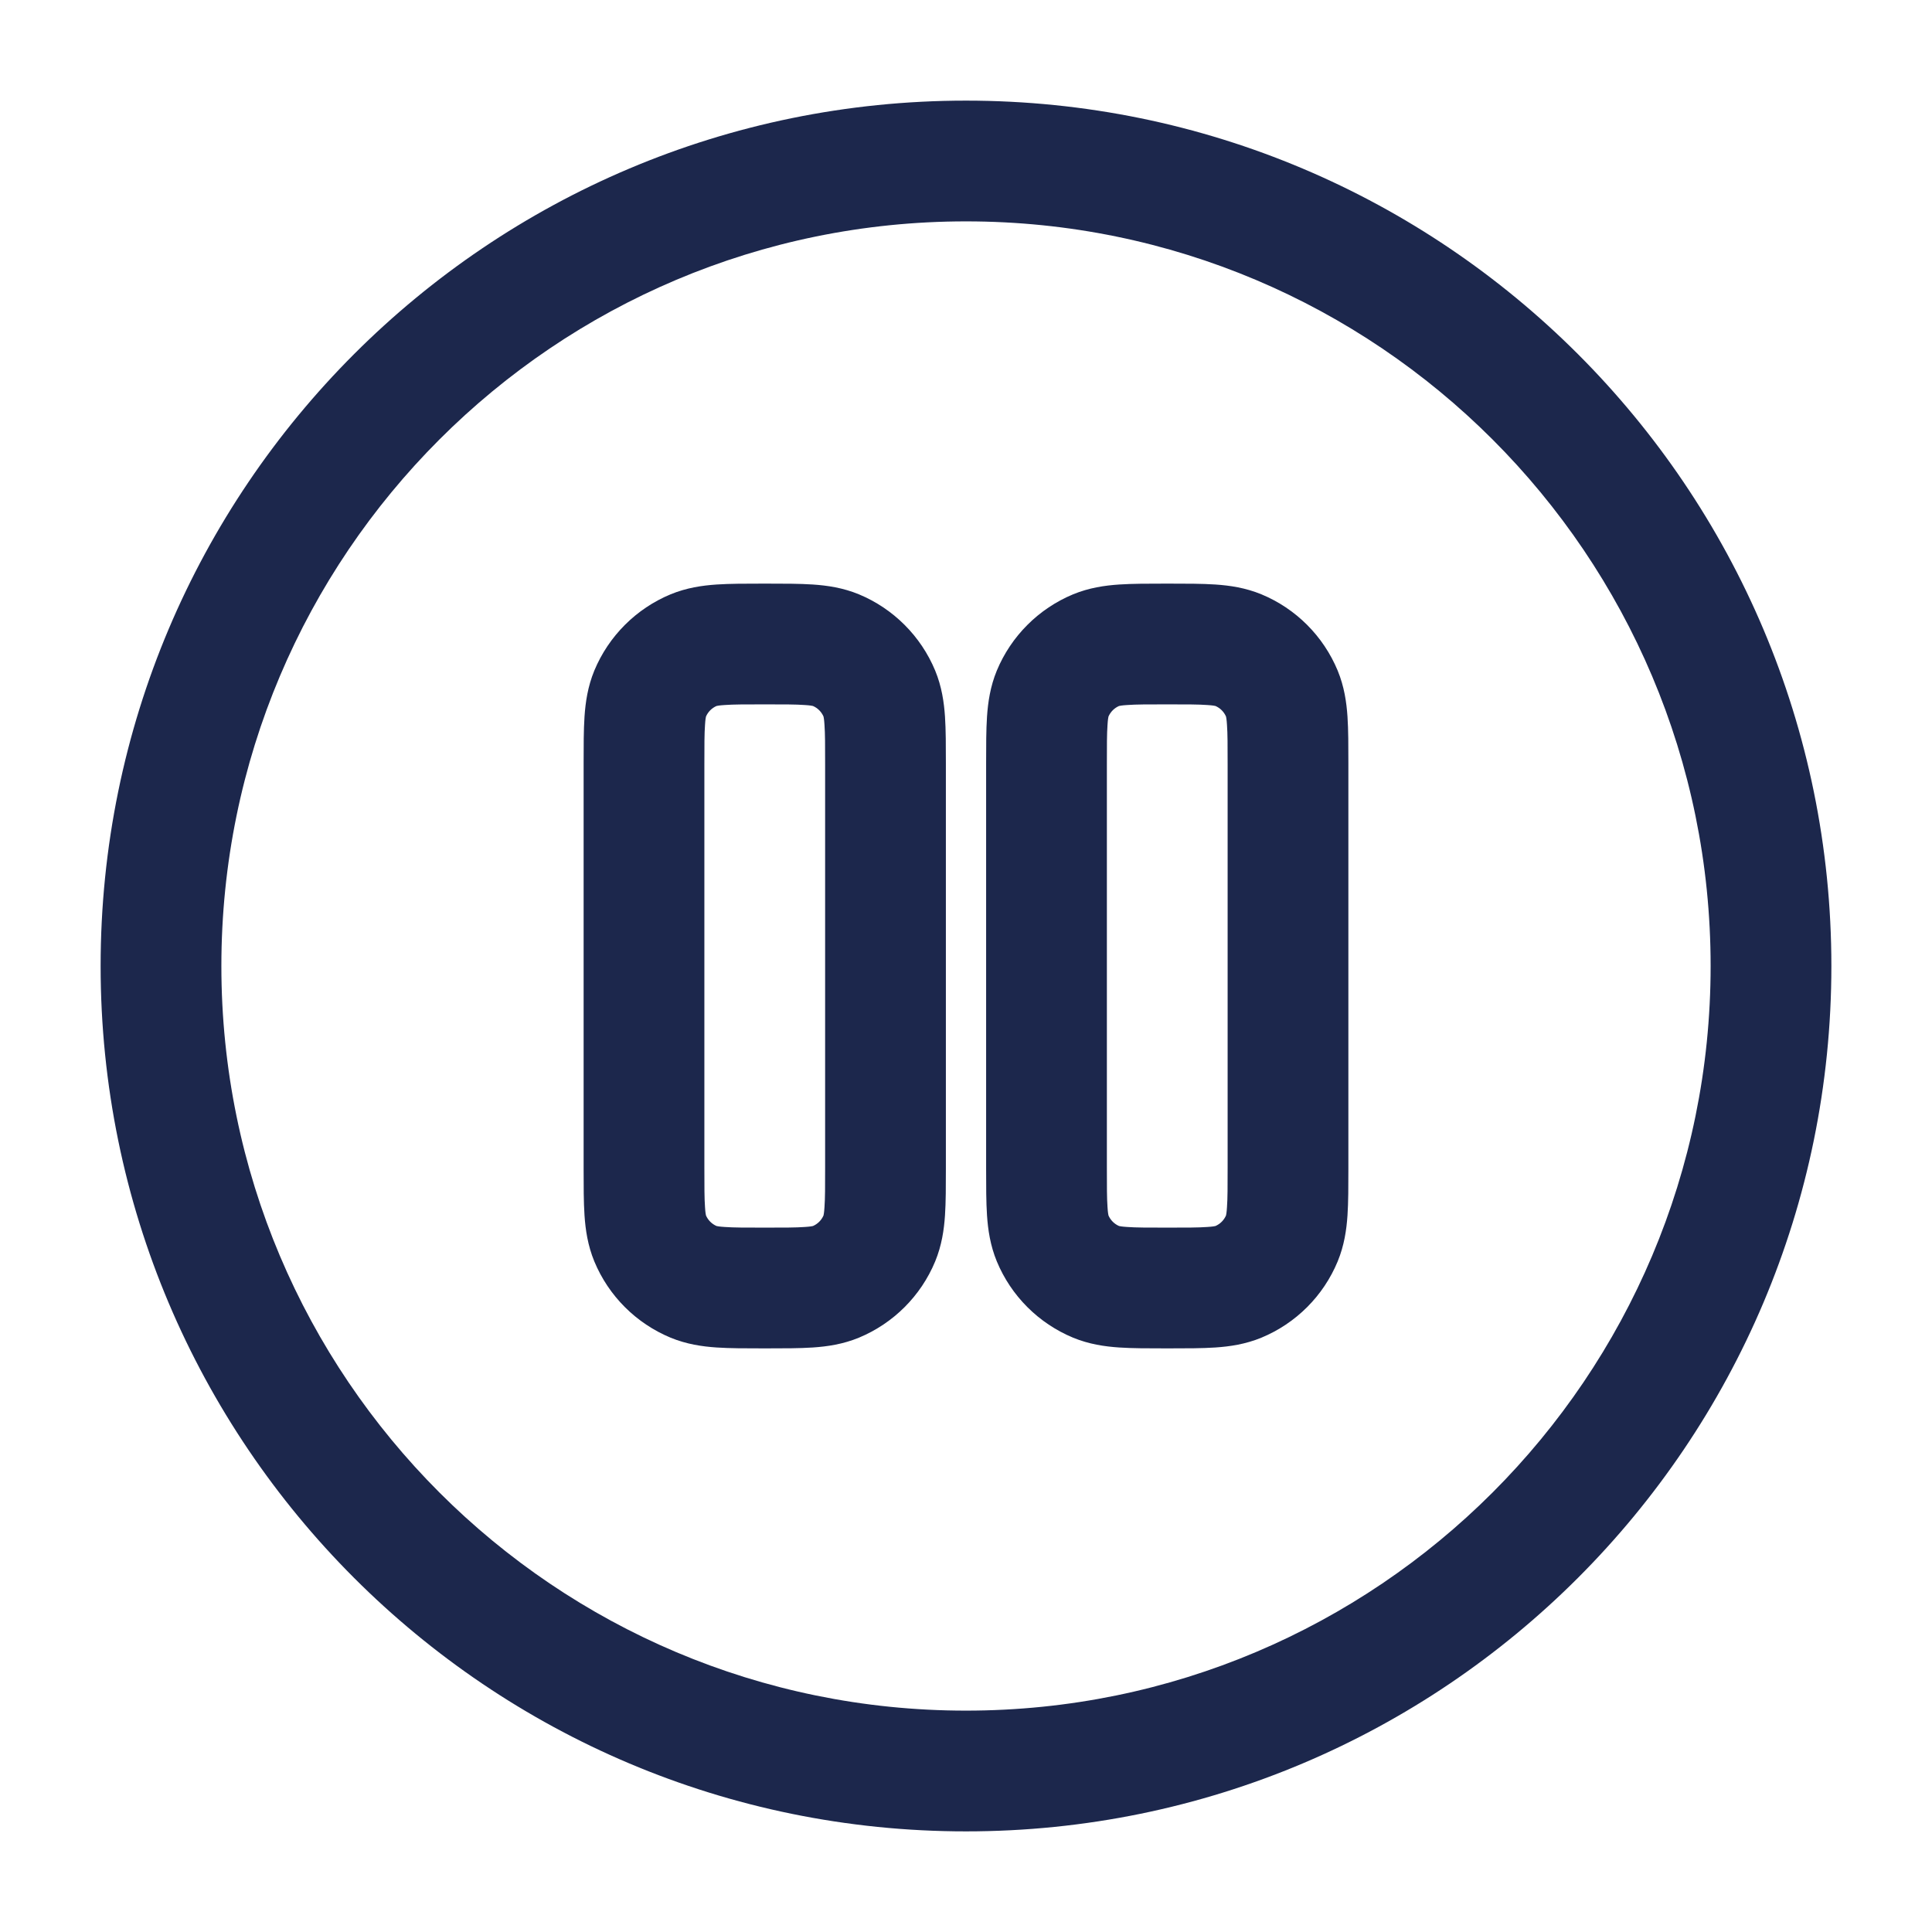
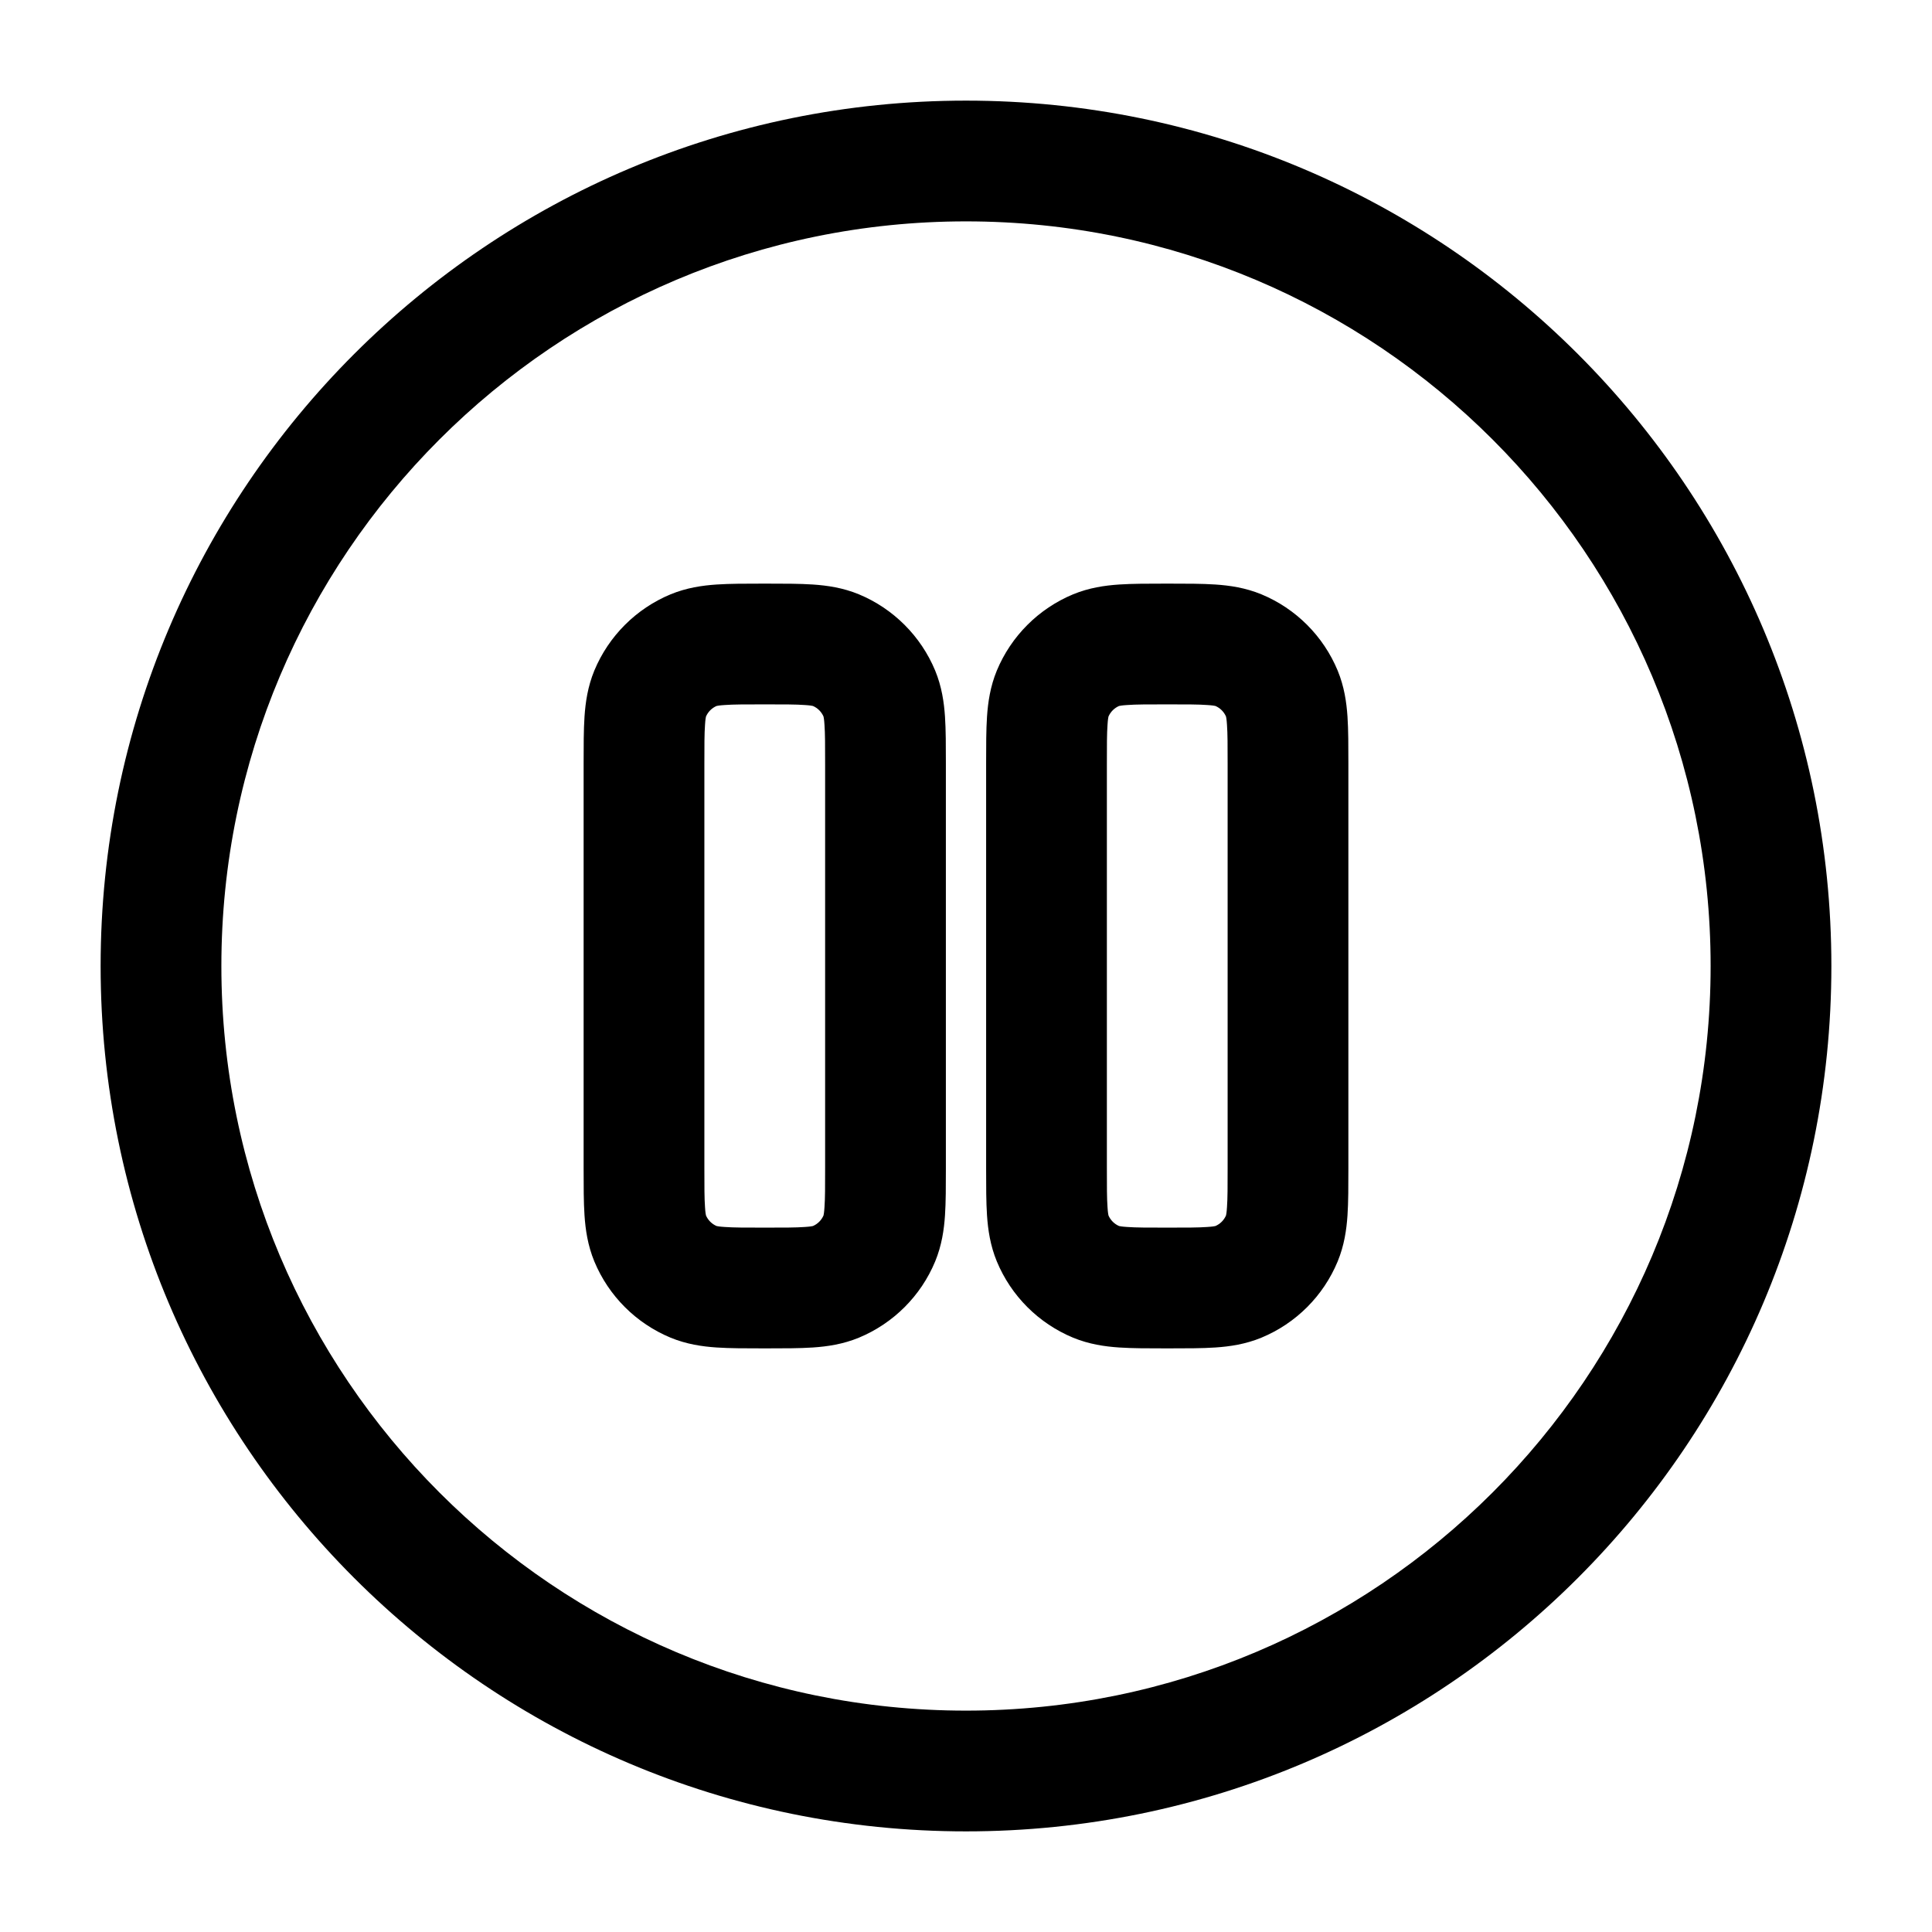
<svg xmlns="http://www.w3.org/2000/svg" width="800px" height="800px" viewBox="0 0 24 24" fill="none">
-   <path fill-rule="evenodd" clip-rule="evenodd" d="M12 2.75C6.891 2.75 2.75 6.891 2.75 12C2.75 17.109 6.891 21.25 12 21.25C17.109 21.25 21.25 17.109 21.25 12C21.25 6.891 17.109 2.75 12 2.75ZM1.25 12C1.25 6.063 6.063 1.25 12 1.25C17.937 1.25 22.75 6.063 22.75 12C22.75 17.937 17.937 22.75 12 22.75C6.063 22.75 1.25 17.937 1.25 12ZM9.478 7.25H9.522C9.736 7.25 9.933 7.25 10.098 7.261C10.276 7.273 10.471 7.301 10.67 7.383C11.098 7.561 11.439 7.902 11.617 8.33C11.699 8.529 11.727 8.724 11.739 8.902C11.75 9.067 11.75 9.264 11.75 9.478V14.522C11.75 14.736 11.75 14.933 11.739 15.098C11.727 15.276 11.699 15.471 11.617 15.67C11.439 16.099 11.098 16.439 10.67 16.617C10.471 16.699 10.276 16.727 10.098 16.739C9.933 16.75 9.736 16.75 9.522 16.75H9.478C9.264 16.75 9.067 16.75 8.902 16.739C8.724 16.727 8.529 16.699 8.33 16.617C7.902 16.439 7.561 16.099 7.383 15.67C7.301 15.471 7.273 15.276 7.261 15.098C7.25 14.933 7.25 14.736 7.25 14.522V9.478C7.25 9.264 7.25 9.067 7.261 8.902C7.273 8.724 7.301 8.529 7.383 8.33C7.561 7.902 7.902 7.561 8.33 7.383C8.529 7.301 8.724 7.273 8.902 7.261C9.067 7.25 9.264 7.25 9.478 7.25ZM8.901 8.77C8.842 8.796 8.796 8.842 8.77 8.901C8.768 8.909 8.762 8.937 8.758 9.004C8.75 9.112 8.75 9.257 8.75 9.5V14.5C8.75 14.743 8.75 14.888 8.758 14.996C8.762 15.063 8.768 15.091 8.77 15.099C8.796 15.158 8.842 15.204 8.901 15.23C8.909 15.232 8.937 15.238 9.004 15.242C9.112 15.25 9.257 15.25 9.5 15.25C9.743 15.25 9.888 15.25 9.996 15.242C10.063 15.238 10.091 15.232 10.099 15.23C10.158 15.204 10.204 15.158 10.23 15.099C10.232 15.091 10.238 15.063 10.242 14.996C10.25 14.888 10.25 14.743 10.25 14.5V9.5C10.25 9.257 10.25 9.112 10.242 9.004C10.238 8.937 10.232 8.909 10.23 8.901C10.204 8.842 10.158 8.796 10.099 8.77C10.091 8.768 10.063 8.762 9.996 8.758C9.888 8.75 9.743 8.75 9.5 8.75C9.257 8.75 9.112 8.75 9.004 8.758C8.937 8.762 8.909 8.768 8.901 8.77ZM14.478 7.25H14.522C14.736 7.25 14.933 7.25 15.098 7.261C15.276 7.273 15.471 7.301 15.67 7.383C16.099 7.561 16.439 7.902 16.617 8.33C16.699 8.529 16.727 8.724 16.739 8.902C16.75 9.067 16.75 9.264 16.75 9.478V14.522C16.75 14.736 16.75 14.933 16.739 15.098C16.727 15.276 16.699 15.471 16.617 15.67C16.439 16.099 16.099 16.439 15.67 16.617C15.471 16.699 15.276 16.727 15.098 16.739C14.933 16.75 14.736 16.75 14.522 16.75H14.478C14.264 16.75 14.067 16.75 13.902 16.739C13.724 16.727 13.529 16.699 13.33 16.617C12.902 16.439 12.561 16.099 12.383 15.67C12.301 15.471 12.273 15.276 12.261 15.098C12.25 14.933 12.25 14.736 12.25 14.522V9.478C12.25 9.264 12.25 9.067 12.261 8.902C12.273 8.724 12.301 8.529 12.383 8.33C12.561 7.902 12.902 7.561 13.33 7.383C13.529 7.301 13.724 7.273 13.902 7.261C14.067 7.25 14.264 7.25 14.478 7.25ZM13.901 8.77C13.842 8.796 13.796 8.842 13.77 8.901C13.768 8.909 13.762 8.937 13.758 9.004C13.75 9.112 13.75 9.257 13.75 9.5V14.5C13.75 14.743 13.75 14.888 13.758 14.996C13.762 15.063 13.768 15.091 13.77 15.099C13.796 15.158 13.842 15.204 13.901 15.23C13.909 15.232 13.937 15.238 14.004 15.242C14.112 15.25 14.257 15.25 14.5 15.25C14.743 15.25 14.888 15.25 14.996 15.242C15.063 15.238 15.091 15.232 15.099 15.23C15.158 15.204 15.204 15.158 15.23 15.099C15.232 15.091 15.238 15.063 15.242 14.996C15.25 14.888 15.25 14.743 15.25 14.5V9.5C15.25 9.257 15.25 9.112 15.242 9.004C15.238 8.937 15.232 8.909 15.23 8.901C15.204 8.842 15.158 8.796 15.099 8.77C15.091 8.768 15.063 8.762 14.996 8.758C14.888 8.75 14.743 8.75 14.5 8.75C14.257 8.75 14.112 8.75 14.004 8.758C13.937 8.762 13.909 8.768 13.901 8.77Z" fill="#1C274C" />
+   <path fill-rule="evenodd" clip-rule="evenodd" d="M12 2.75C6.891 2.75 2.75 6.891 2.75 12C2.75 17.109 6.891 21.25 12 21.25C17.109 21.25 21.25 17.109 21.25 12C21.25 6.891 17.109 2.75 12 2.75ZM1.25 12C1.25 6.063 6.063 1.25 12 1.25C17.937 1.25 22.75 6.063 22.75 12C22.75 17.937 17.937 22.75 12 22.75C6.063 22.75 1.25 17.937 1.25 12ZM9.478 7.25H9.522C9.736 7.25 9.933 7.25 10.098 7.261C10.276 7.273 10.471 7.301 10.67 7.383C11.098 7.561 11.439 7.902 11.617 8.33C11.699 8.529 11.727 8.724 11.739 8.902C11.75 9.067 11.75 9.264 11.75 9.478V14.522C11.75 14.736 11.75 14.933 11.739 15.098C11.727 15.276 11.699 15.471 11.617 15.67C11.439 16.099 11.098 16.439 10.67 16.617C10.471 16.699 10.276 16.727 10.098 16.739C9.933 16.75 9.736 16.75 9.522 16.75H9.478C9.264 16.75 9.067 16.75 8.902 16.739C8.724 16.727 8.529 16.699 8.33 16.617C7.902 16.439 7.561 16.099 7.383 15.67C7.301 15.471 7.273 15.276 7.261 15.098C7.25 14.933 7.25 14.736 7.25 14.522V9.478C7.25 9.264 7.25 9.067 7.261 8.902C7.273 8.724 7.301 8.529 7.383 8.33C7.561 7.902 7.902 7.561 8.33 7.383C8.529 7.301 8.724 7.273 8.902 7.261C9.067 7.25 9.264 7.25 9.478 7.25ZM8.901 8.77C8.842 8.796 8.796 8.842 8.77 8.901C8.768 8.909 8.762 8.937 8.758 9.004C8.75 9.112 8.75 9.257 8.75 9.5V14.5C8.75 14.743 8.75 14.888 8.758 14.996C8.762 15.063 8.768 15.091 8.77 15.099C8.796 15.158 8.842 15.204 8.901 15.23C8.909 15.232 8.937 15.238 9.004 15.242C9.112 15.25 9.257 15.25 9.5 15.25C9.743 15.25 9.888 15.25 9.996 15.242C10.063 15.238 10.091 15.232 10.099 15.23C10.158 15.204 10.204 15.158 10.23 15.099C10.232 15.091 10.238 15.063 10.242 14.996C10.25 14.888 10.25 14.743 10.25 14.5V9.5C10.25 9.257 10.25 9.112 10.242 9.004C10.238 8.937 10.232 8.909 10.23 8.901C10.204 8.842 10.158 8.796 10.099 8.77C10.091 8.768 10.063 8.762 9.996 8.758C9.888 8.75 9.743 8.75 9.5 8.75C9.257 8.75 9.112 8.75 9.004 8.758C8.937 8.762 8.909 8.768 8.901 8.77ZM14.478 7.25H14.522C14.736 7.25 14.933 7.25 15.098 7.261C15.276 7.273 15.471 7.301 15.67 7.383C16.099 7.561 16.439 7.902 16.617 8.33C16.699 8.529 16.727 8.724 16.739 8.902C16.75 9.067 16.75 9.264 16.75 9.478V14.522C16.75 14.736 16.75 14.933 16.739 15.098C16.727 15.276 16.699 15.471 16.617 15.67C16.439 16.099 16.099 16.439 15.67 16.617C15.471 16.699 15.276 16.727 15.098 16.739C14.933 16.75 14.736 16.75 14.522 16.75H14.478C14.264 16.75 14.067 16.75 13.902 16.739C13.724 16.727 13.529 16.699 13.33 16.617C12.902 16.439 12.561 16.099 12.383 15.67C12.301 15.471 12.273 15.276 12.261 15.098C12.25 14.933 12.25 14.736 12.25 14.522V9.478C12.25 9.264 12.25 9.067 12.261 8.902C12.273 8.724 12.301 8.529 12.383 8.33C12.561 7.902 12.902 7.561 13.33 7.383C13.529 7.301 13.724 7.273 13.902 7.261C14.067 7.25 14.264 7.25 14.478 7.25ZM13.901 8.77C13.842 8.796 13.796 8.842 13.77 8.901C13.768 8.909 13.762 8.937 13.758 9.004C13.75 9.112 13.75 9.257 13.75 9.5V14.5C13.75 14.743 13.75 14.888 13.758 14.996C13.762 15.063 13.768 15.091 13.77 15.099C13.796 15.158 13.842 15.204 13.901 15.23C13.909 15.232 13.937 15.238 14.004 15.242C14.112 15.25 14.257 15.25 14.5 15.25C14.743 15.25 14.888 15.25 14.996 15.242C15.063 15.238 15.091 15.232 15.099 15.23C15.158 15.204 15.204 15.158 15.23 15.099C15.232 15.091 15.238 15.063 15.242 14.996C15.25 14.888 15.25 14.743 15.25 14.5V9.5C15.25 9.257 15.25 9.112 15.242 9.004C15.238 8.937 15.232 8.909 15.23 8.901C15.204 8.842 15.158 8.796 15.099 8.77C15.091 8.768 15.063 8.762 14.996 8.758C14.888 8.75 14.743 8.75 14.5 8.75C14.257 8.75 14.112 8.75 14.004 8.758C13.937 8.762 13.909 8.768 13.901 8.77Z" fill="#000000" />
</svg>
